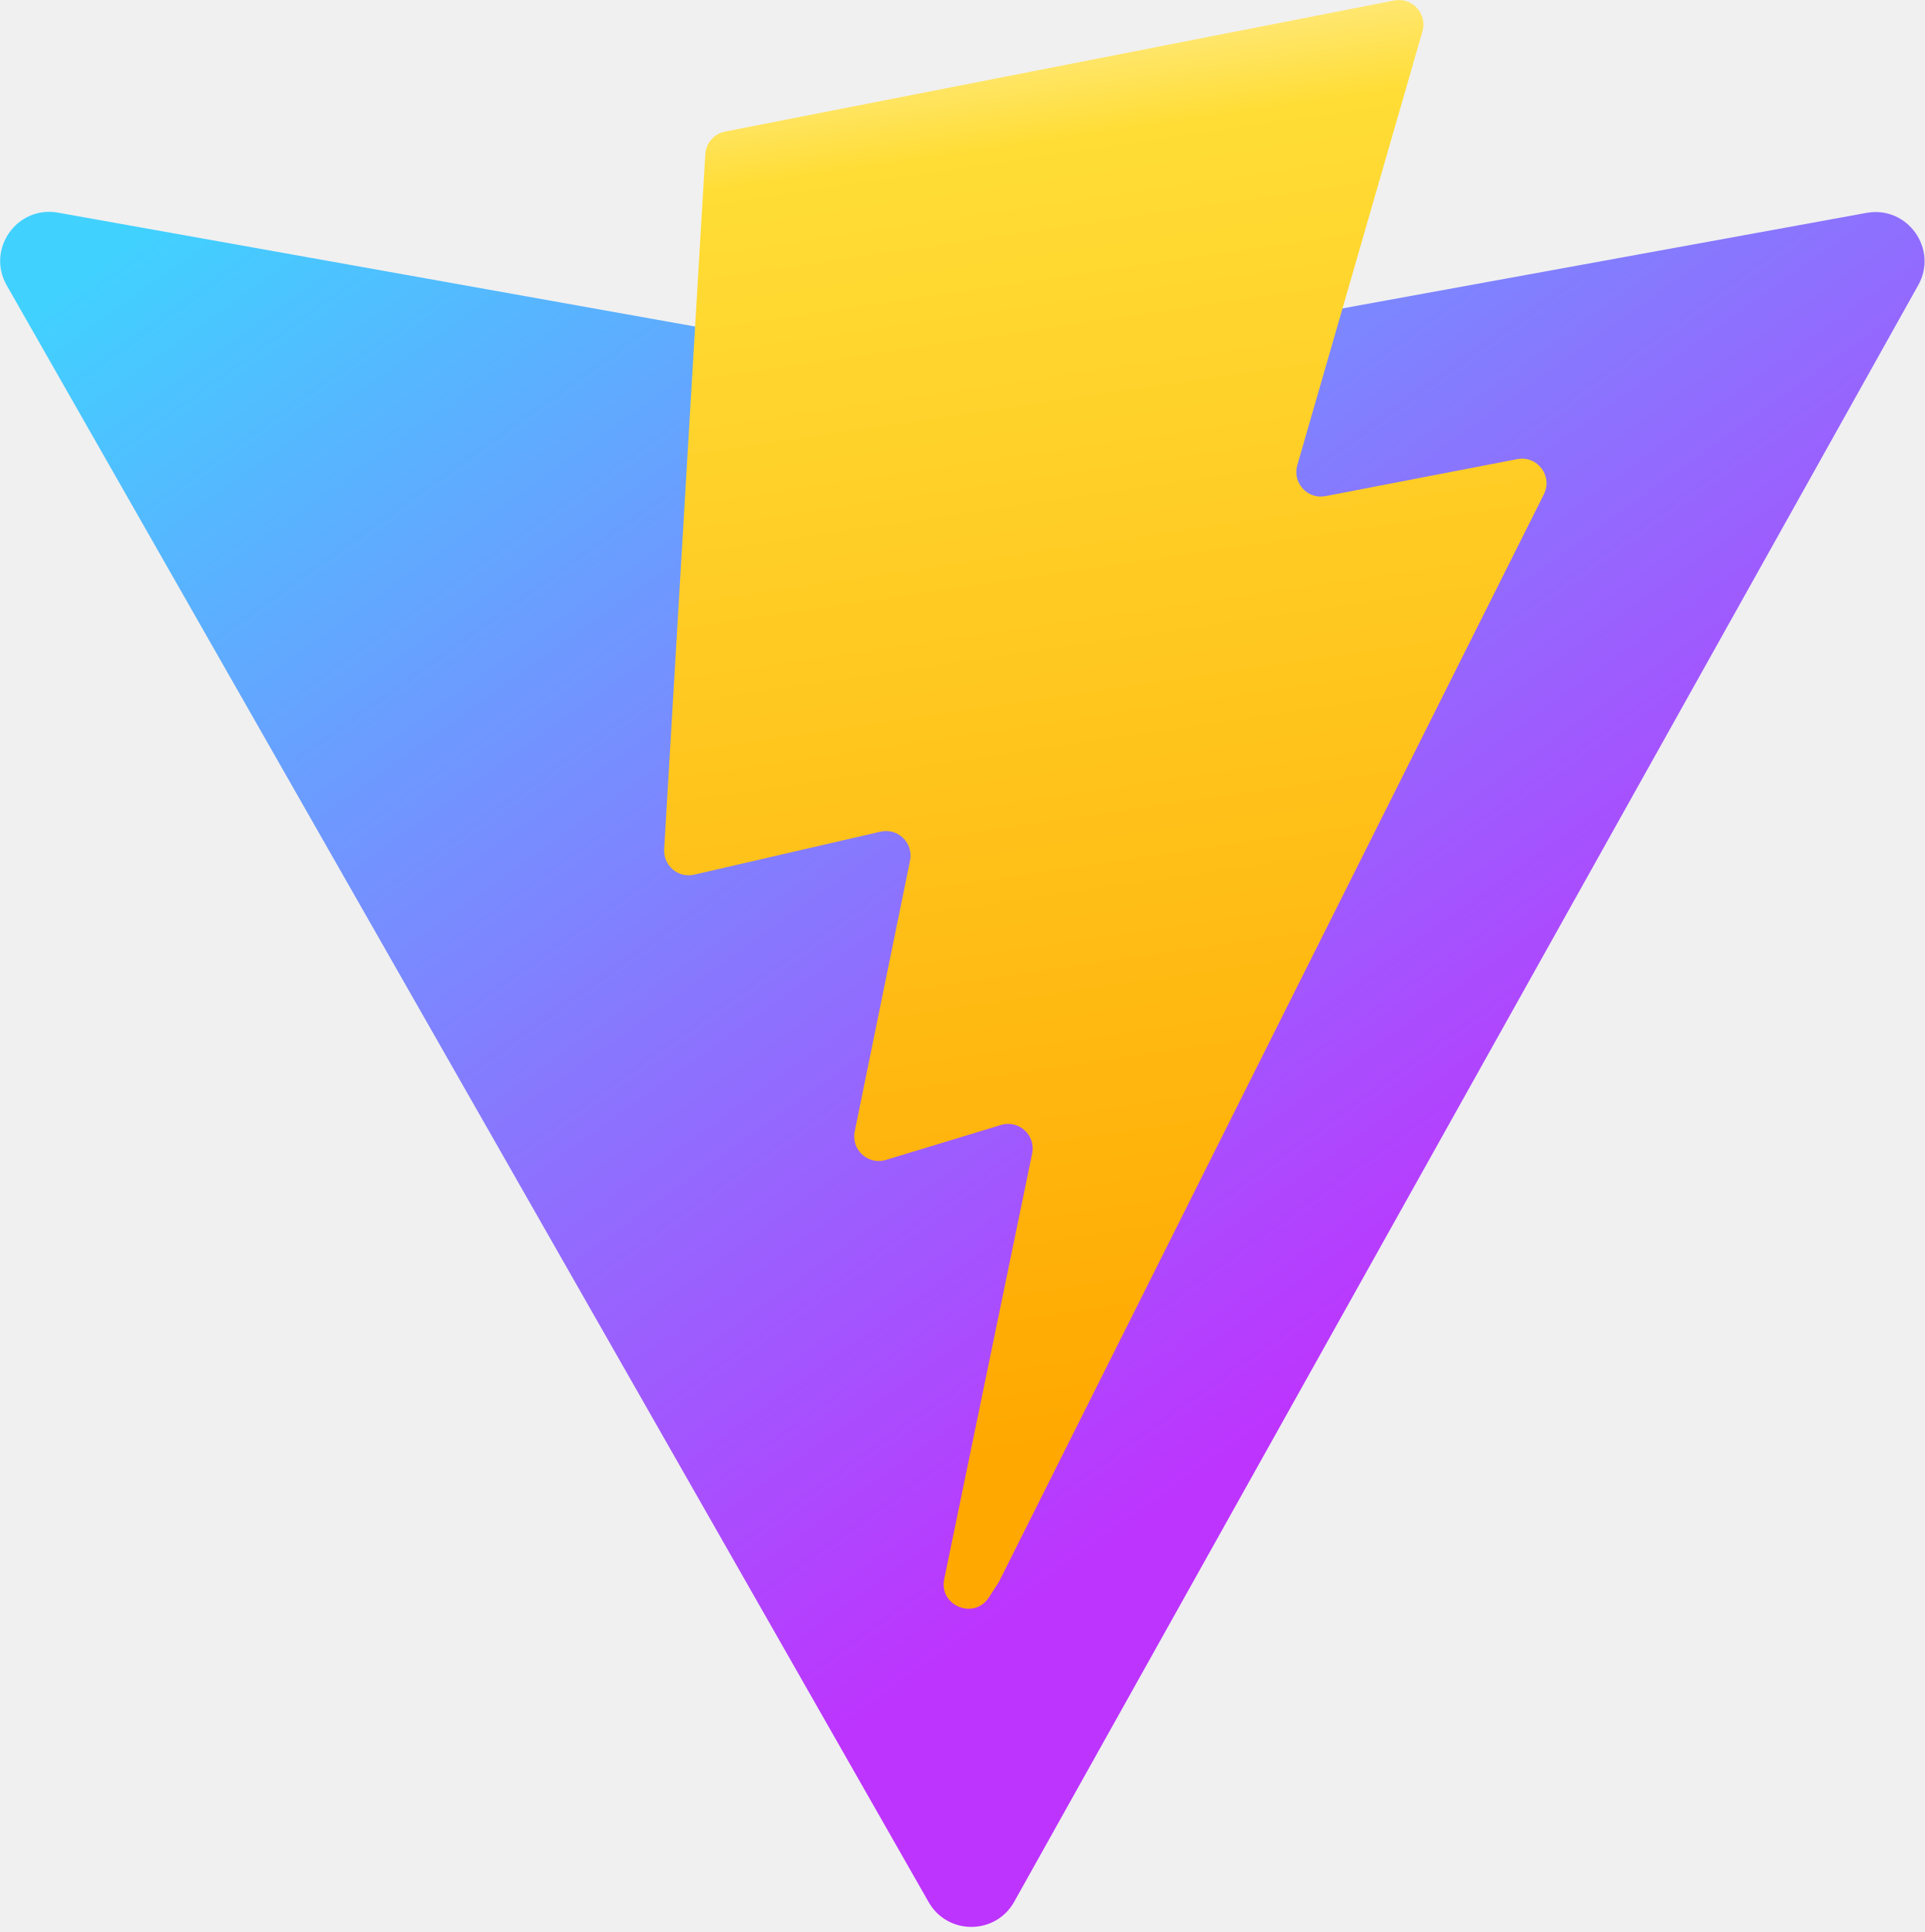
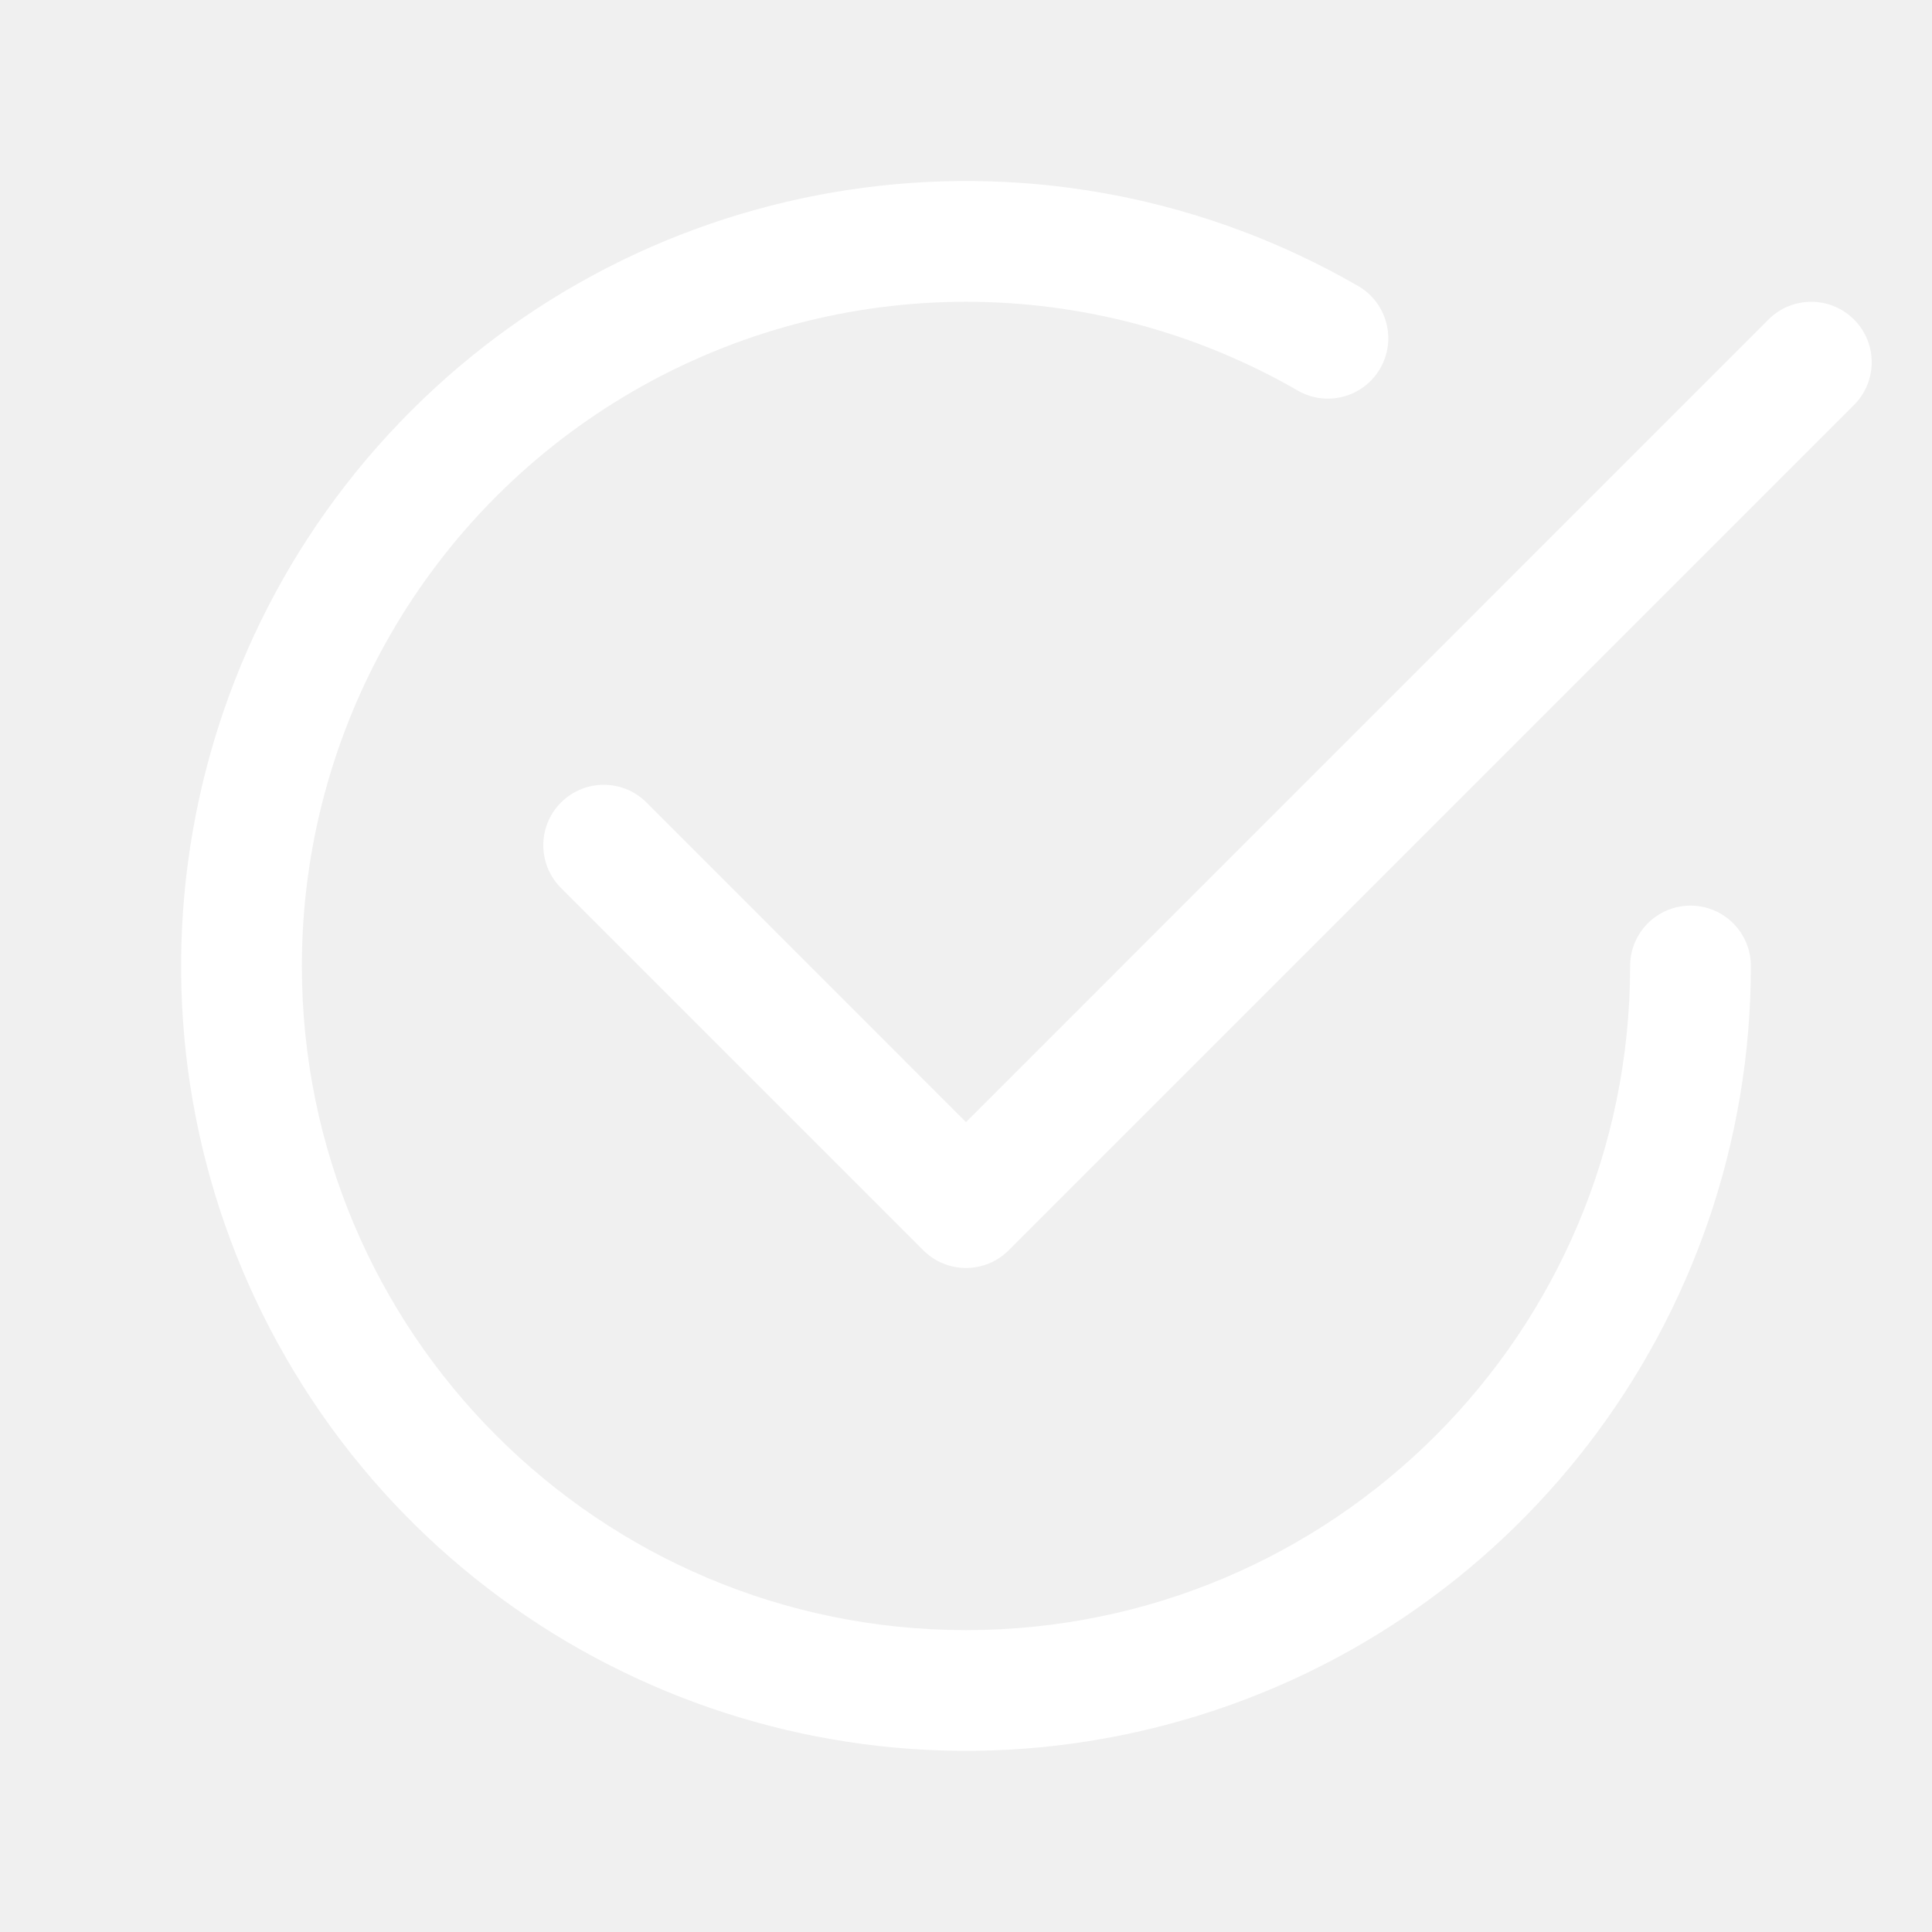
- <svg xmlns="http://www.w3.org/2000/svg" aria-hidden="true" role="img" class="iconify iconify--logos" width="31.88" height="32" preserveAspectRatio="xMidYMid meet" viewBox="0 0 256 257">
-   <defs>
-     <linearGradient id="IconifyId1813088fe1fbc01fb466" x1="-.828%" x2="57.636%" y1="7.652%" y2="78.411%">
-       <stop offset="0%" stop-color="#41D1FF" />
-       <stop offset="100%" stop-color="#BD34FE" />
-     </linearGradient>
-     <linearGradient id="IconifyId1813088fe1fbc01fb467" x1="43.376%" x2="50.316%" y1="2.242%" y2="89.03%">
-       <stop offset="0%" stop-color="#FFEA83" />
-       <stop offset="8.333%" stop-color="#FFDD35" />
-       <stop offset="100%" stop-color="#FFA800" />
-     </linearGradient>
-   </defs>
-   <path fill="url(#IconifyId1813088fe1fbc01fb466)" d="M255.153 37.938L134.897 252.976c-2.483 4.44-8.862 4.466-11.382.048L.875 37.958c-2.746-4.814 1.371-10.646 6.827-9.67l120.385 21.517a6.537 6.537 0 0 0 2.322-.004l117.867-21.483c5.438-.991 9.574 4.796 6.877 9.62Z" />
-   <path fill="url(#IconifyId1813088fe1fbc01fb467)" d="M185.432.063L96.44 17.501a3.268 3.268 0 0 0-2.634 3.014l-5.474 92.456a3.268 3.268 0 0 0 3.997 3.378l24.777-5.718c2.318-.535 4.413 1.507 3.936 3.838l-7.361 36.047c-.495 2.426 1.782 4.5 4.151 3.78l15.304-4.649c2.372-.72 4.652 1.36 4.15 3.788l-11.698 56.621c-.732 3.542 3.979 5.473 5.943 2.437l1.313-2.028l72.516-144.72c1.215-2.423-.88-5.186-3.54-4.672l-25.505 4.922c-2.396.462-4.435-1.77-3.759-4.114l16.646-57.705c.677-2.35-1.37-4.583-3.769-4.113Z" />
+ <svg xmlns="http://www.w3.org/2000/svg" width="16" height="16" fill="#ffffff" class="bi bi-check2-circle" viewBox="0 0 16 16">
+   <path d="M2.5 8a5.5 5.5 0 0 1 8.25-4.764.5.5 0 0 0 .5-.866A6.5 6.5 0 1 0 14.5 8a.5.5 0 0 0-1 0 5.5 5.5 0 1 1-11 0" />
+   <path d="M15.354 3.354a.5.5 0 0 0-.708-.708L8 9.293 5.354 6.646a.5.5 0 1 0-.708.708l3 3a.5.5 0 0 0 .708 0z" />
</svg>
